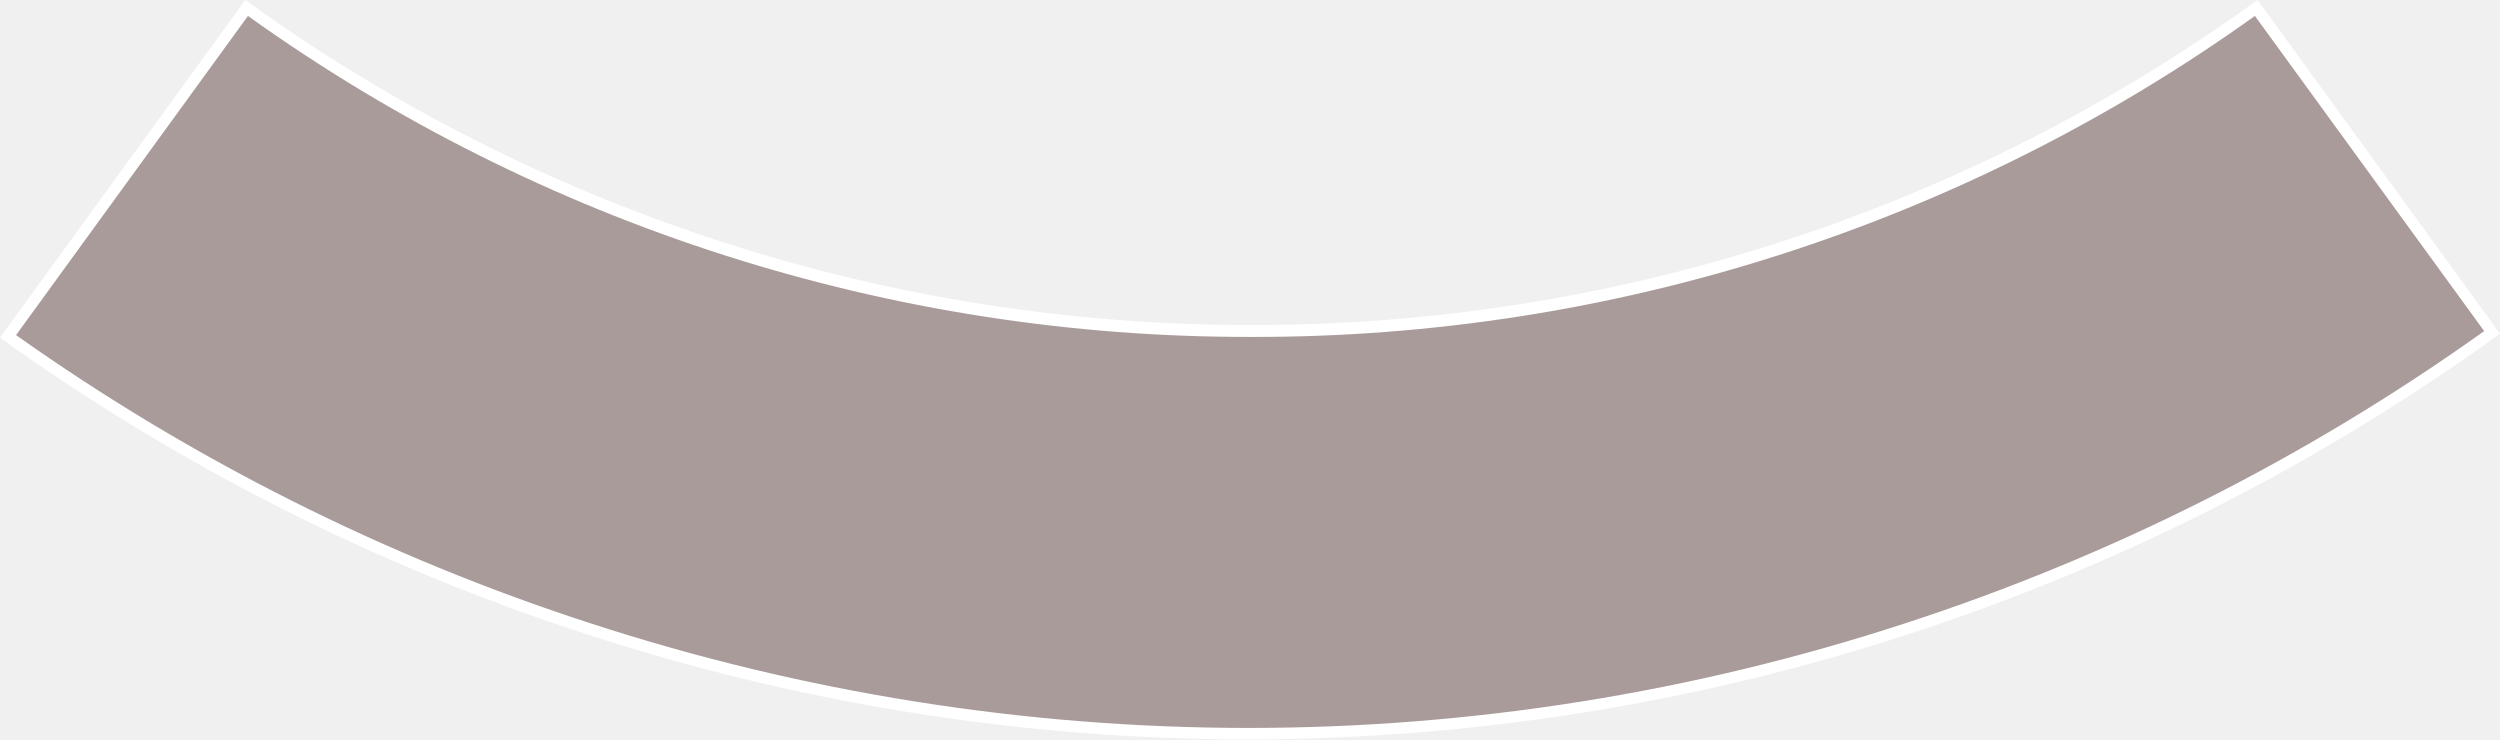
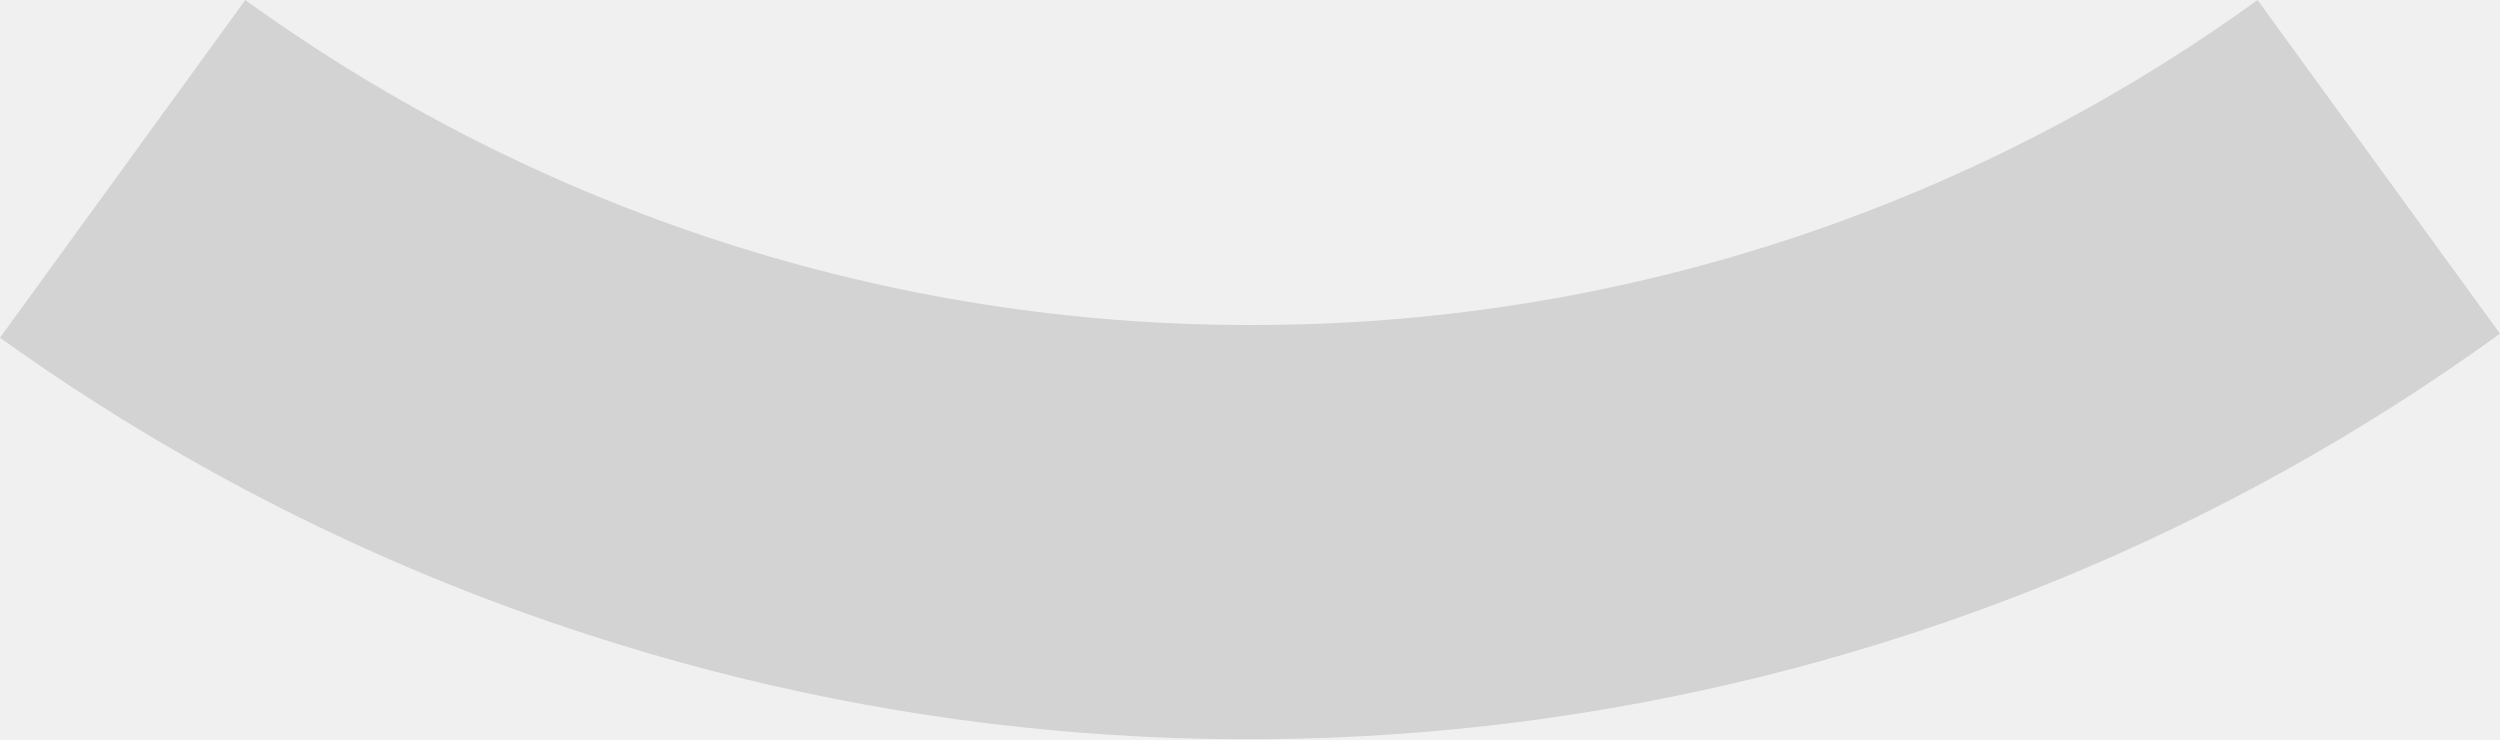
<svg xmlns="http://www.w3.org/2000/svg" viewBox="0 0 218.08 64.5">
-   <defs>
-     <style>.cls-1{fill:#aa9b9b;}.cls-2{fill:#fff;}</style>
-   </defs>
-   <g id="Layer_2" data-name="Layer 2">
-     <g id="Layer_1-2" data-name="Layer 1">
-       <path class="cls-1" d="M108.85,64a185.51,185.51,0,0,1-57.49-9.15A185.53,185.53,0,0,1,.7,29.34L21.51.7a149.43,149.43,0,0,0,87.65,28.15A149.44,149.44,0,0,0,196.82.7L217.38,29A187.65,187.65,0,0,1,108.86,64Z" />
-       <path class="cls-2" d="M196.7,1.39l20,27.49a185.77,185.77,0,0,1-50.47,25.48,184.42,184.42,0,0,1-57.36,9.14,185.48,185.48,0,0,1-57.34-9.12A185.69,185.69,0,0,1,1.4,29.23L21.63,1.39a149.84,149.84,0,0,0,87.53,28,149.85,149.85,0,0,0,87.54-28M196.93,0a149.35,149.35,0,0,1-87.77,28.35A149.34,149.34,0,0,1,21.4,0L0,29.46A186.48,186.48,0,0,0,51.2,55.33a186.27,186.27,0,0,0,57.65,9.17A186.93,186.93,0,0,0,218.08,29.11L196.93,0Z" />
-     </g>
-   </g>
+   <path fill="#D3D3D3" class="cls-1" d="M196.93,0a149.35,149.35,0,0,1-87.77,28.35A149.34,149.34,0,0,1,21.4,0L0,29.46A186.48,186.48,0,0,0,51.2,55.33,186.23,186.23,0,0,0,218.08,29.11Z" />
</svg>
